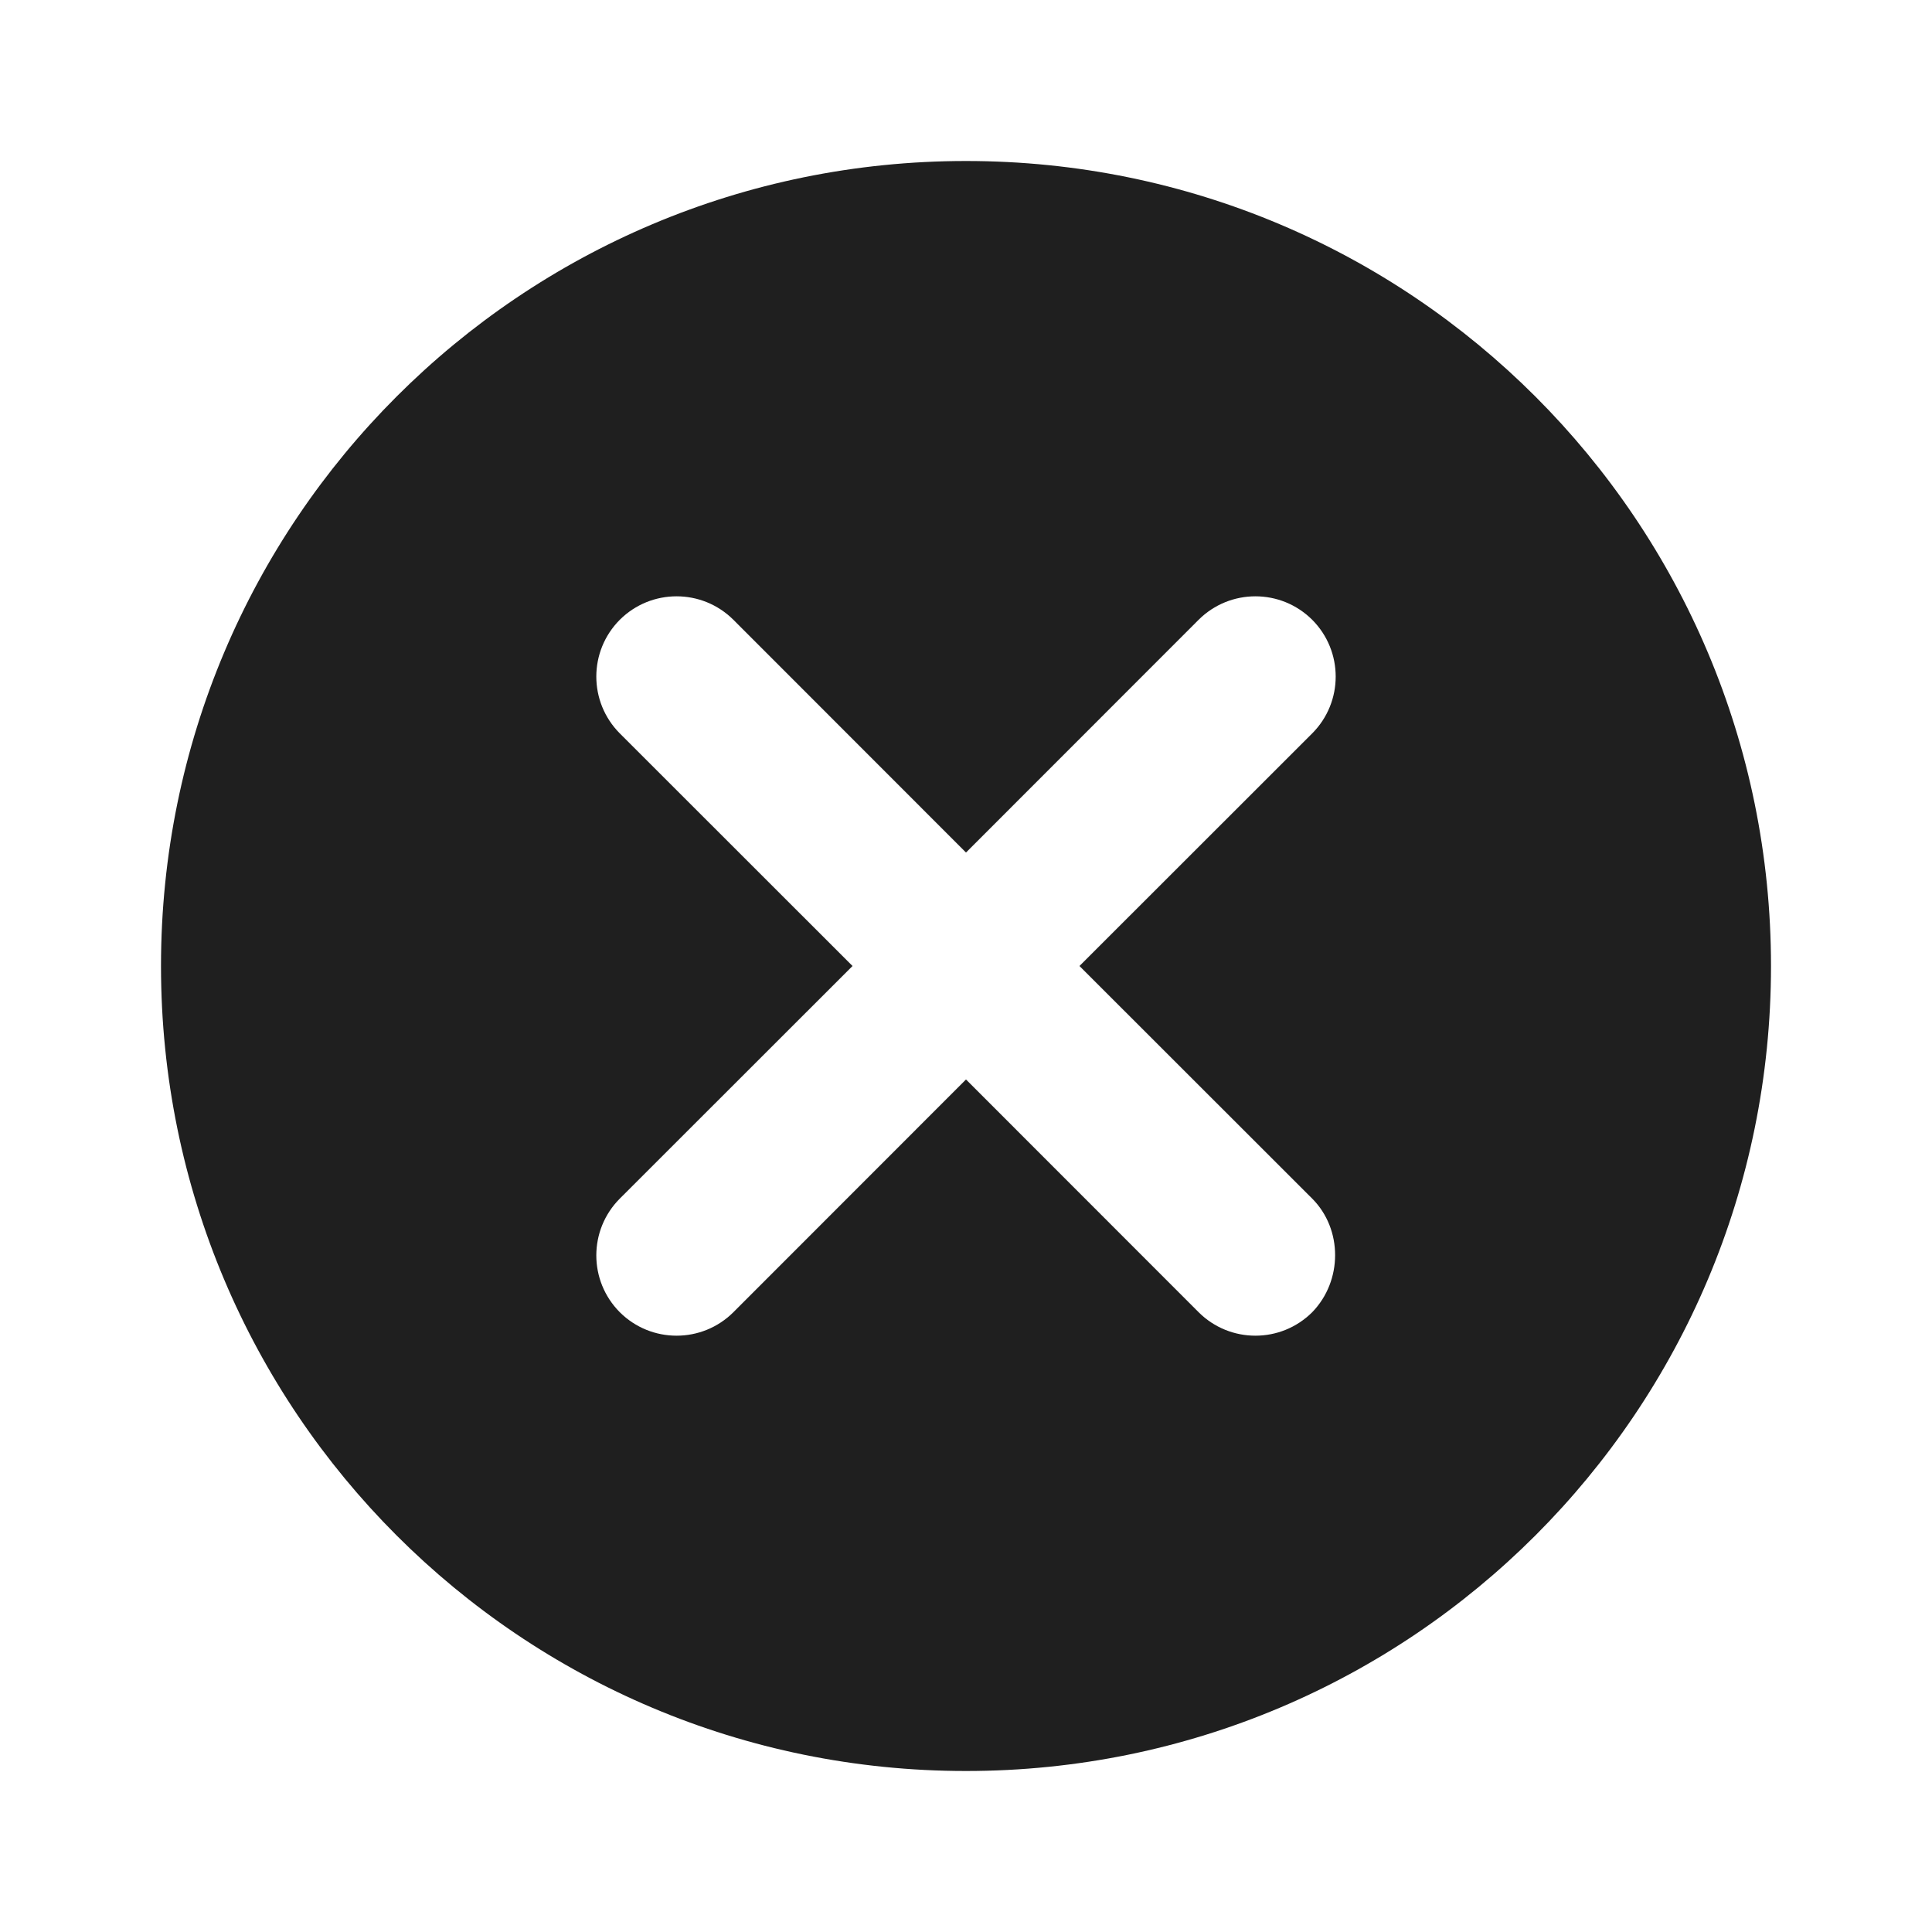
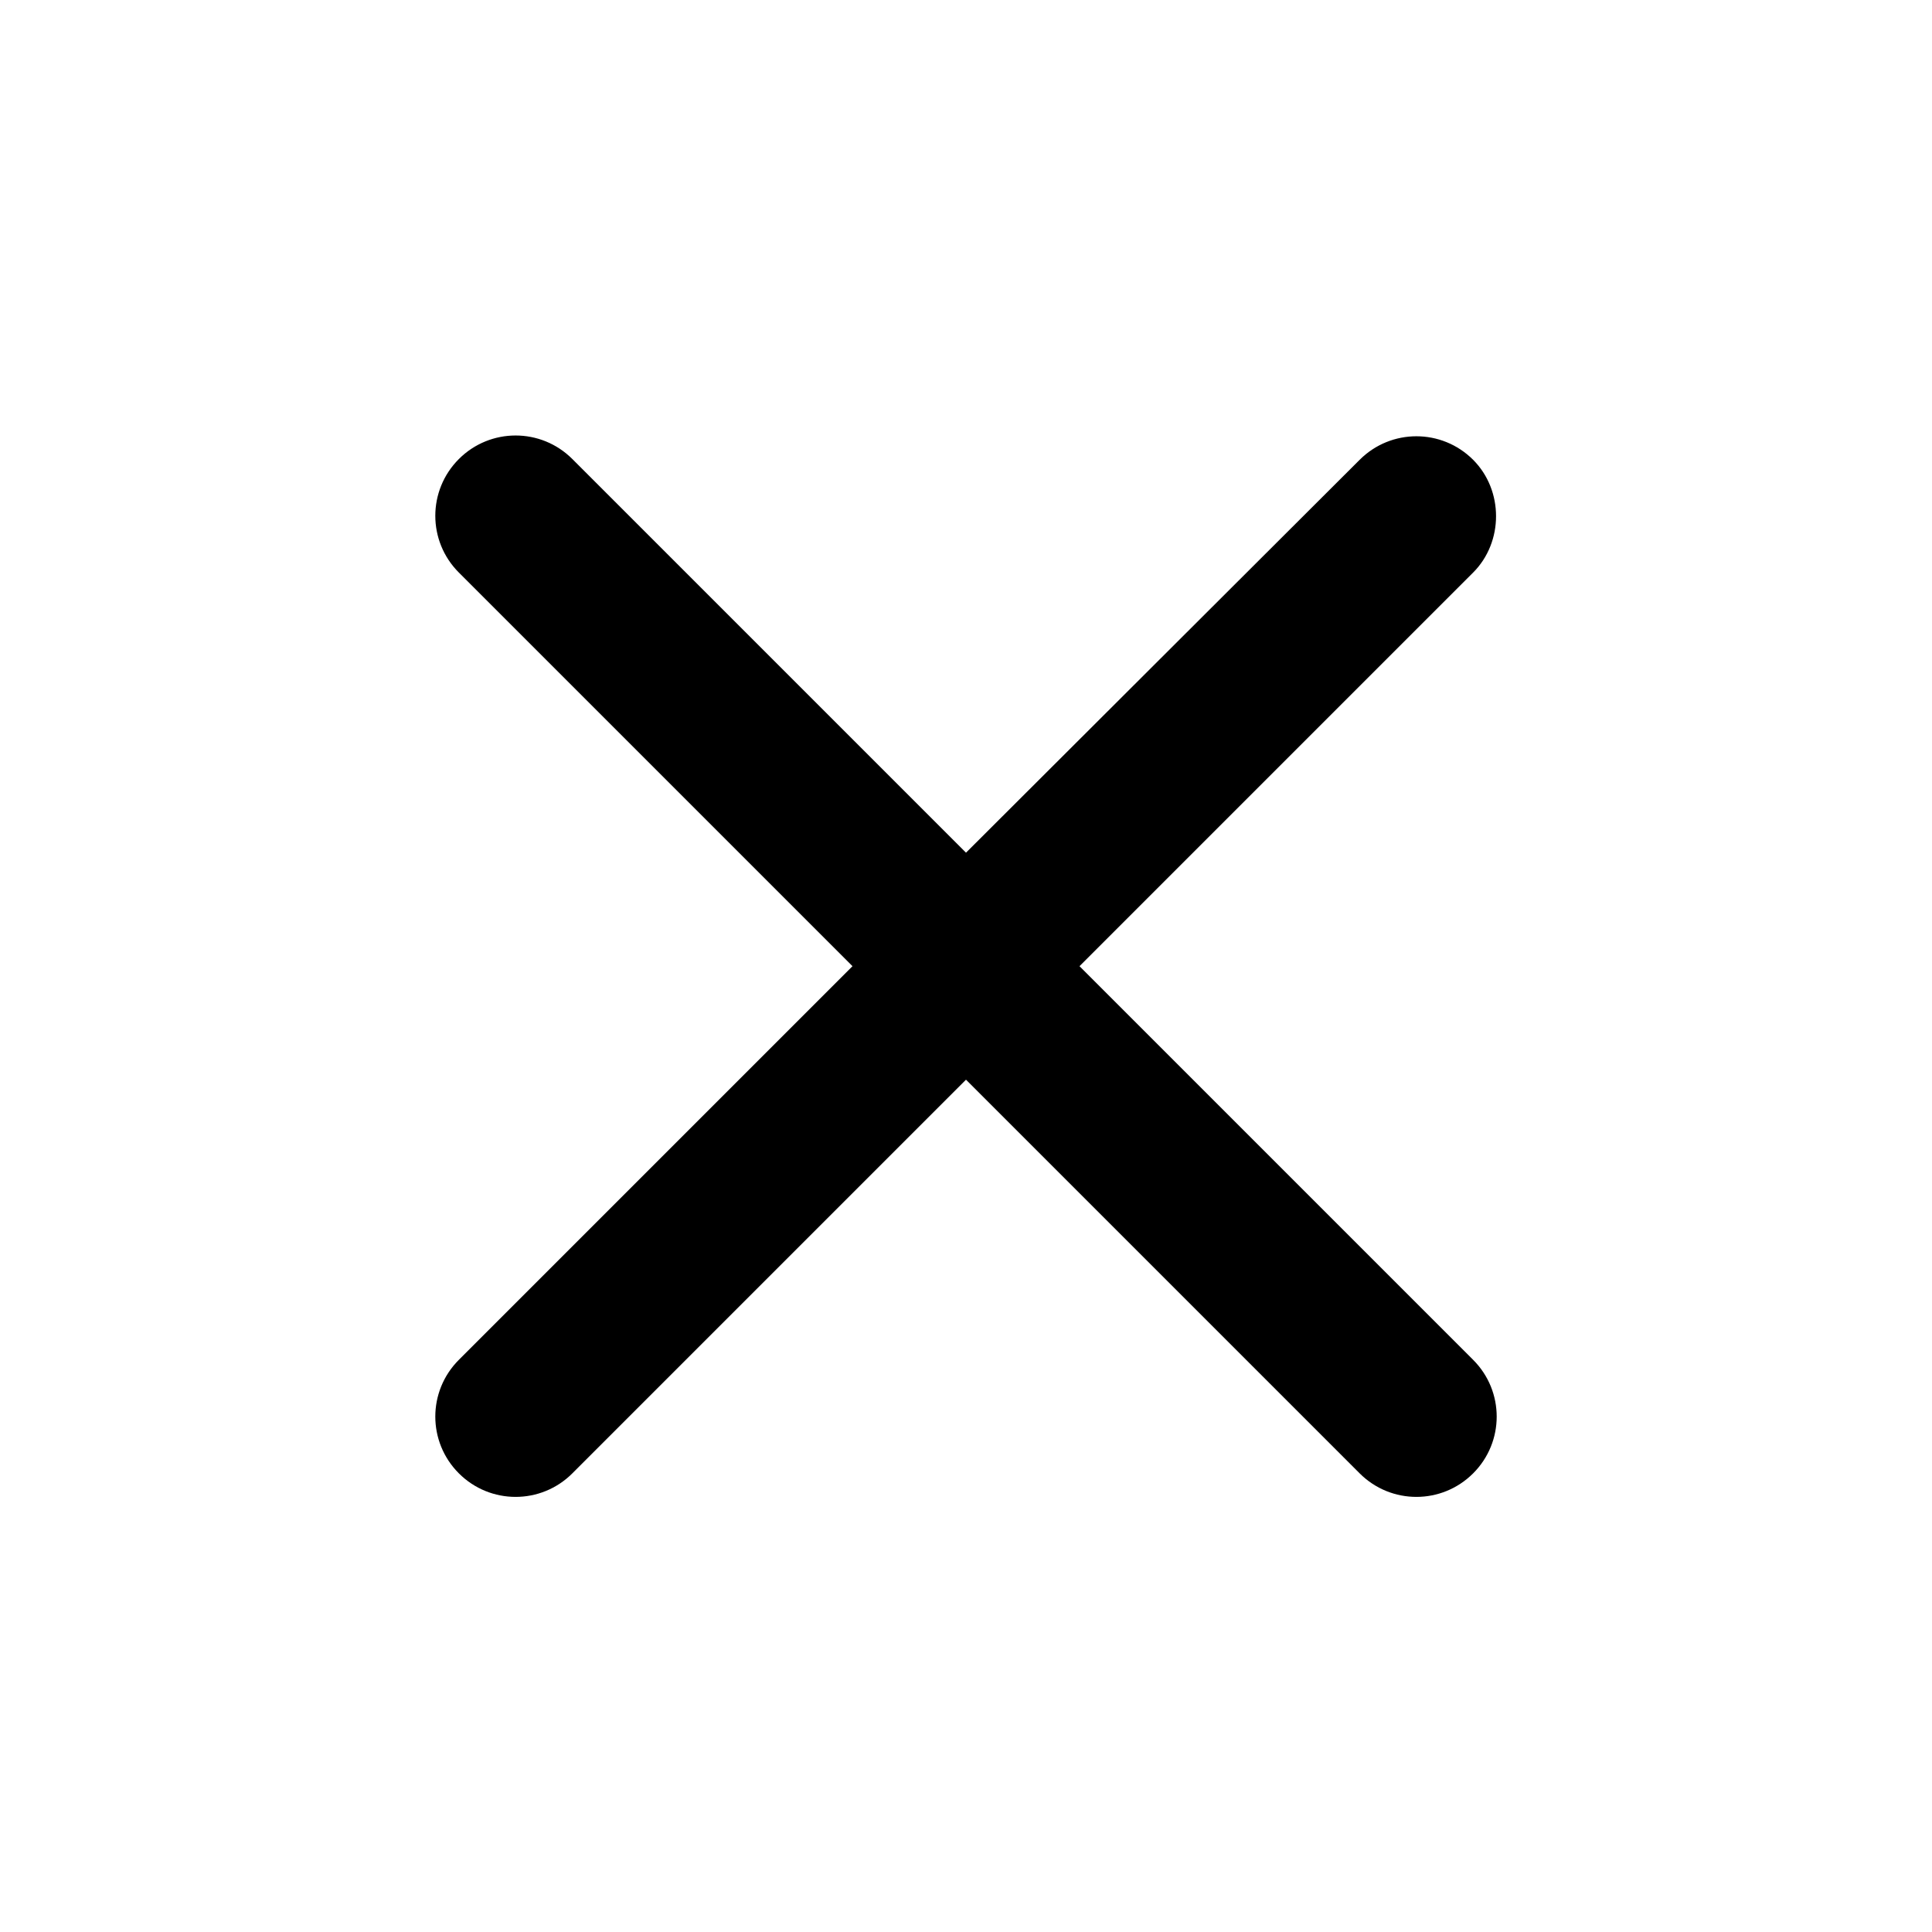
- <svg xmlns="http://www.w3.org/2000/svg" width="20" height="20" viewBox="0 0 15 15" fill="none">
-   <path d="M7.5 1.25C4.044 1.25 1.25 4.044 1.25 7.5C1.25 10.956 4.044 13.75 7.5 13.75C10.956 13.75 13.75 10.956 13.75 7.5C13.75 4.044 10.956 1.25 7.5 1.25ZM10.188 10.188C9.944 10.431 9.55 10.431 9.306 10.188L7.5 8.381L5.694 10.188C5.45 10.431 5.056 10.431 4.812 10.188C4.569 9.944 4.569 9.55 4.812 9.306L6.619 7.5L4.812 5.694C4.569 5.45 4.569 5.056 4.812 4.812C5.056 4.569 5.45 4.569 5.694 4.812L7.5 6.619L9.306 4.812C9.55 4.569 9.944 4.569 10.188 4.812C10.431 5.056 10.431 5.45 10.188 5.694L8.381 7.5L10.188 9.306C10.425 9.544 10.425 9.944 10.188 10.188Z" fill="#1F1F1F" />
+ <svg xmlns="http://www.w3.org/2000/svg" width="20" height="20" viewBox="0 0 20 20" fill="none">
+   <path d="M15.25 4.76C14.925 4.435 14.4 4.435 14.075 4.76L10 8.827L5.925 4.752C5.6 4.427 5.075 4.427 4.75 4.752C4.425 5.077 4.425 5.602 4.75 5.927L8.825 10.002L4.75 14.077C4.425 14.402 4.425 14.927 4.75 15.252C5.075 15.577 5.6 15.577 5.925 15.252L10 11.177L14.075 15.252C14.4 15.577 14.925 15.577 15.25 15.252C15.575 14.927 15.575 14.402 15.25 14.077L11.175 10.002L15.25 5.927C15.566 5.61 15.566 5.077 15.25 4.76Z" fill="#000000" />
</svg>
